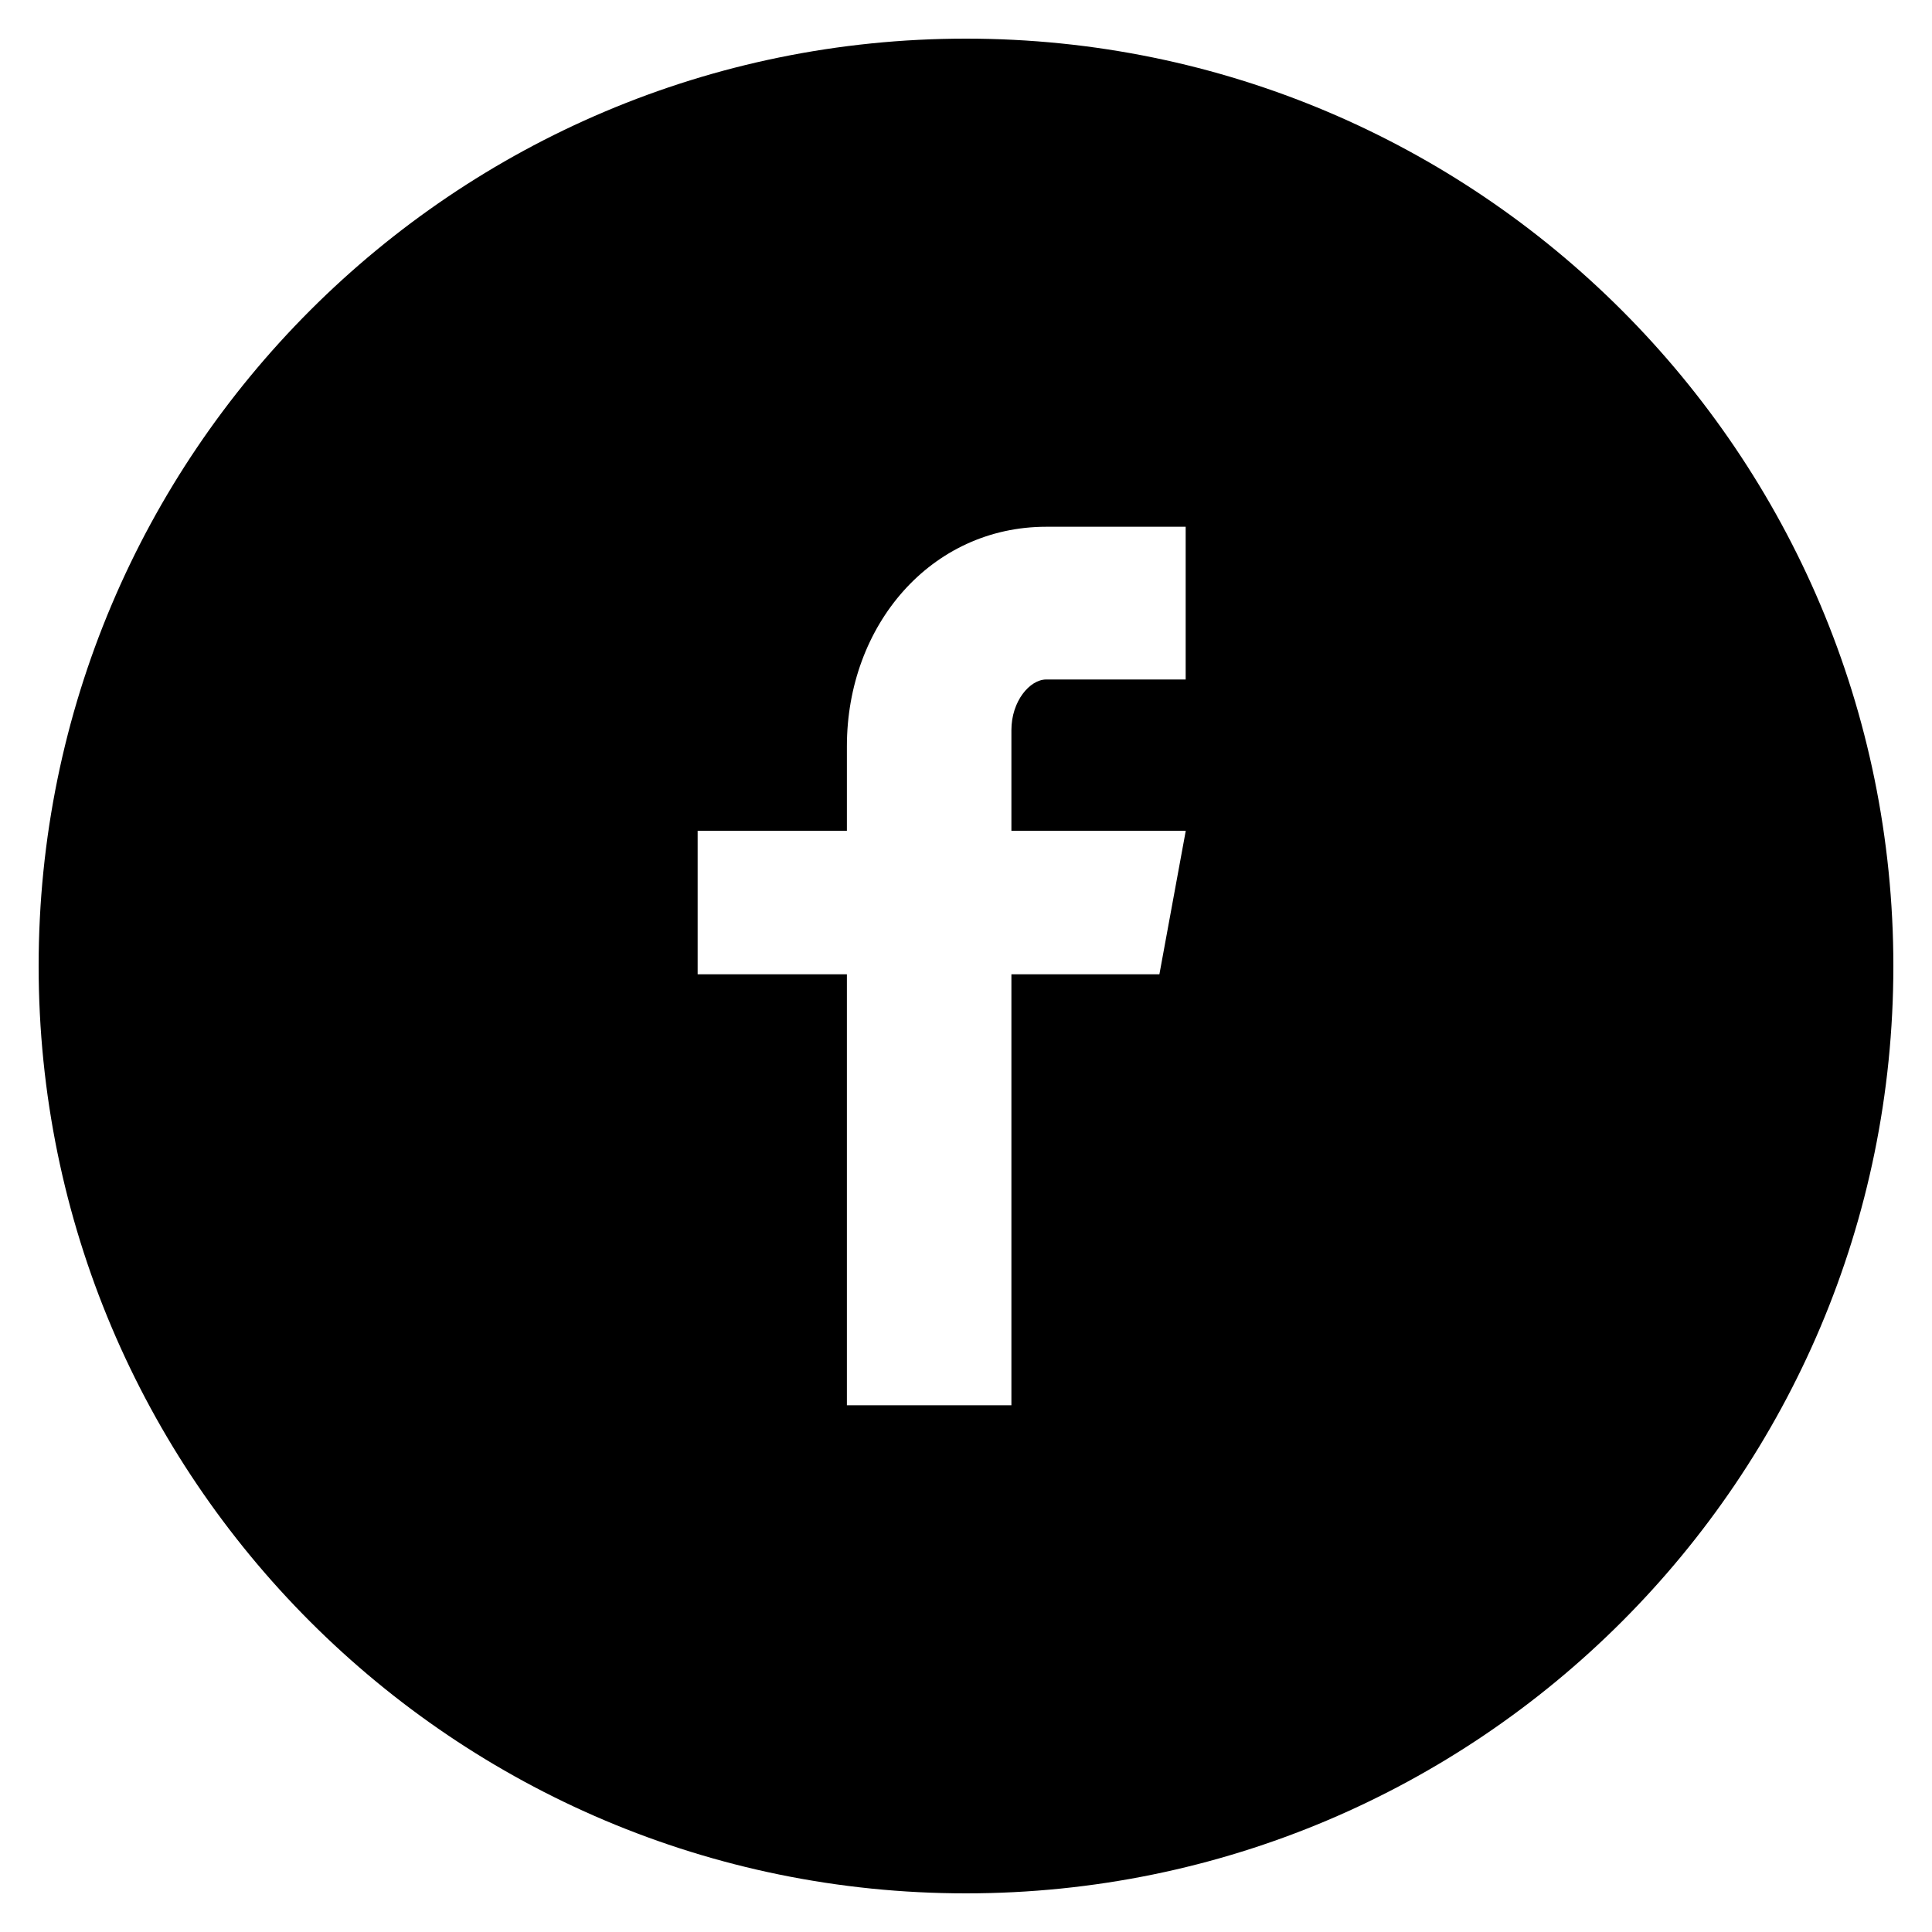
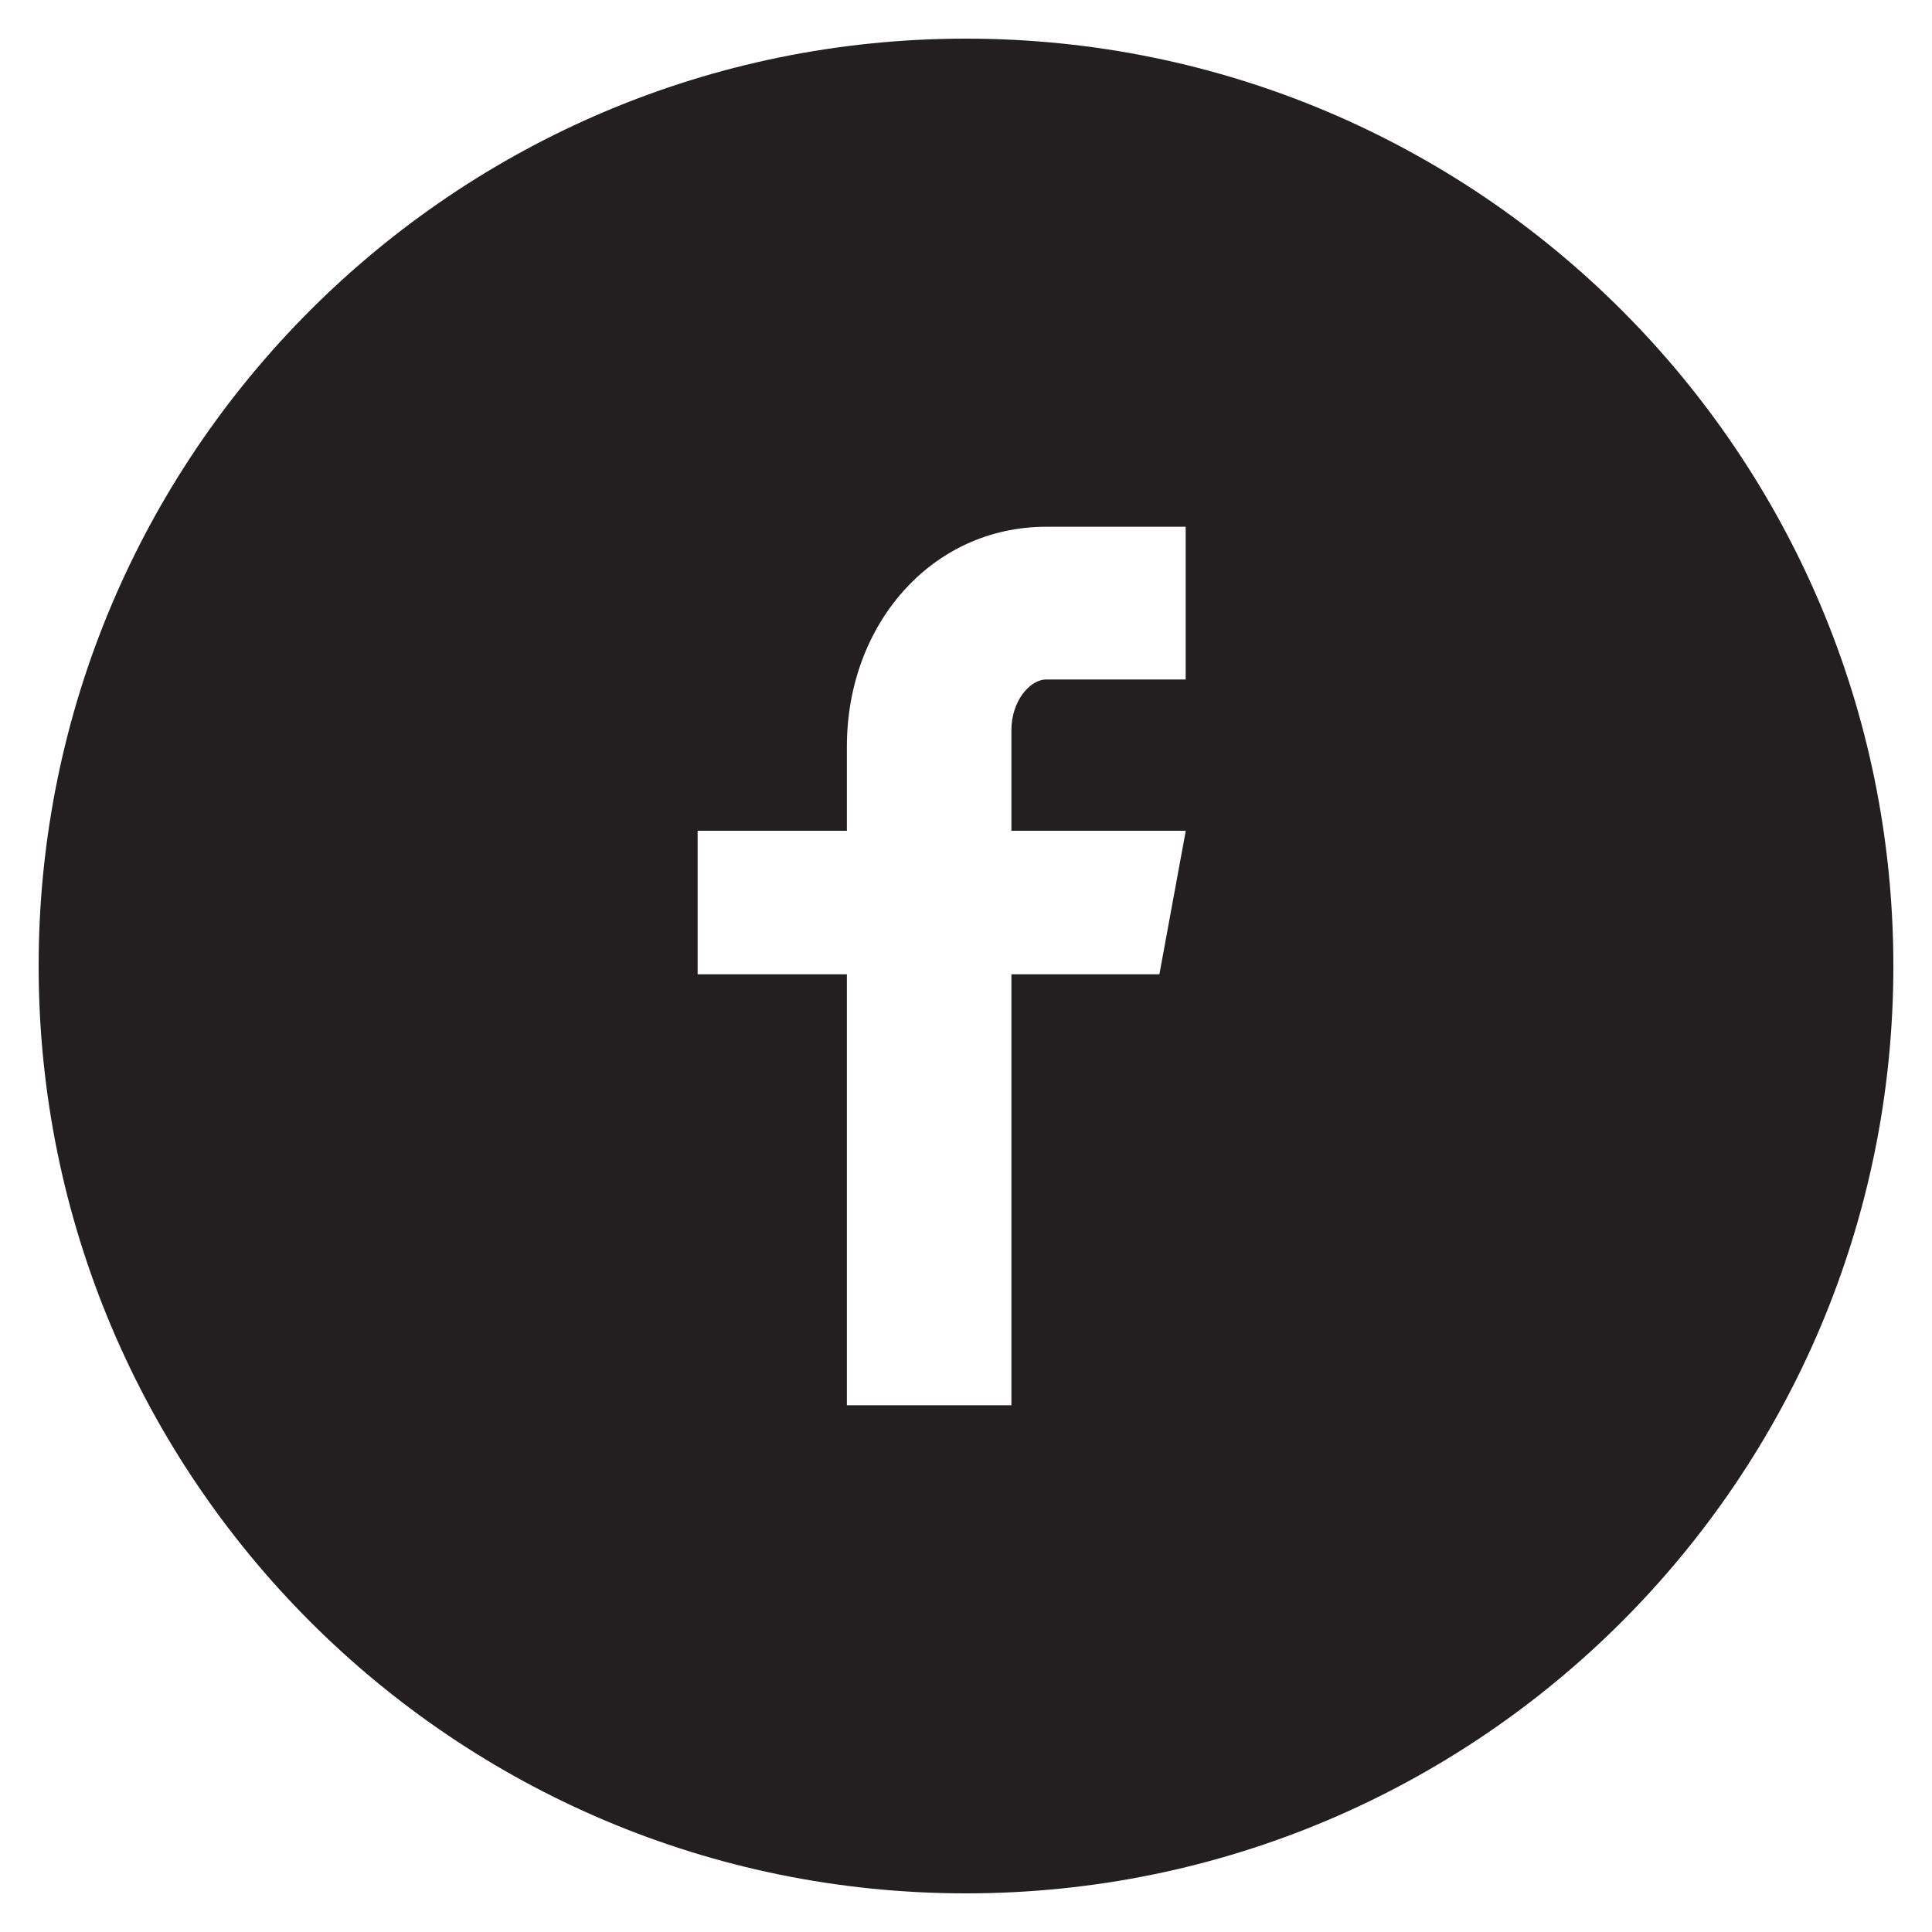
<svg xmlns="http://www.w3.org/2000/svg" width="40" height="40" viewBox="0 0 40 40" fill="none">
-   <path d="M20 0.8C9.396 0.8 0.8 9.396 0.8 20C0.8 30.604 9.396 39.2 20 39.2C30.604 39.2 39.2 30.604 39.2 20C39.2 9.396 30.604 0.8 20 0.8ZM24.548 14.068H21.662C21.32 14.068 20.94 14.518 20.94 15.116V17.2H24.55L24.004 20.172H20.94V29.094H17.534V20.172H14.444V17.2H17.534V15.452C17.534 12.944 19.274 10.906 21.662 10.906H24.548V14.068Z" fill="black" />
+   <path d="M20 0.8C9.396 0.8 0.8 9.396 0.8 20C0.8 30.604 9.396 39.2 20 39.2C30.604 39.2 39.2 30.604 39.2 20C39.2 9.396 30.604 0.8 20 0.8ZM24.548 14.068H21.662C21.32 14.068 20.94 14.518 20.94 15.116V17.2H24.55L24.004 20.172H20.94V29.094H17.534V20.172H14.444V17.2H17.534V15.452C17.534 12.944 19.274 10.906 21.662 10.906H24.548V14.068Z" fill="#231f20" />
</svg>
